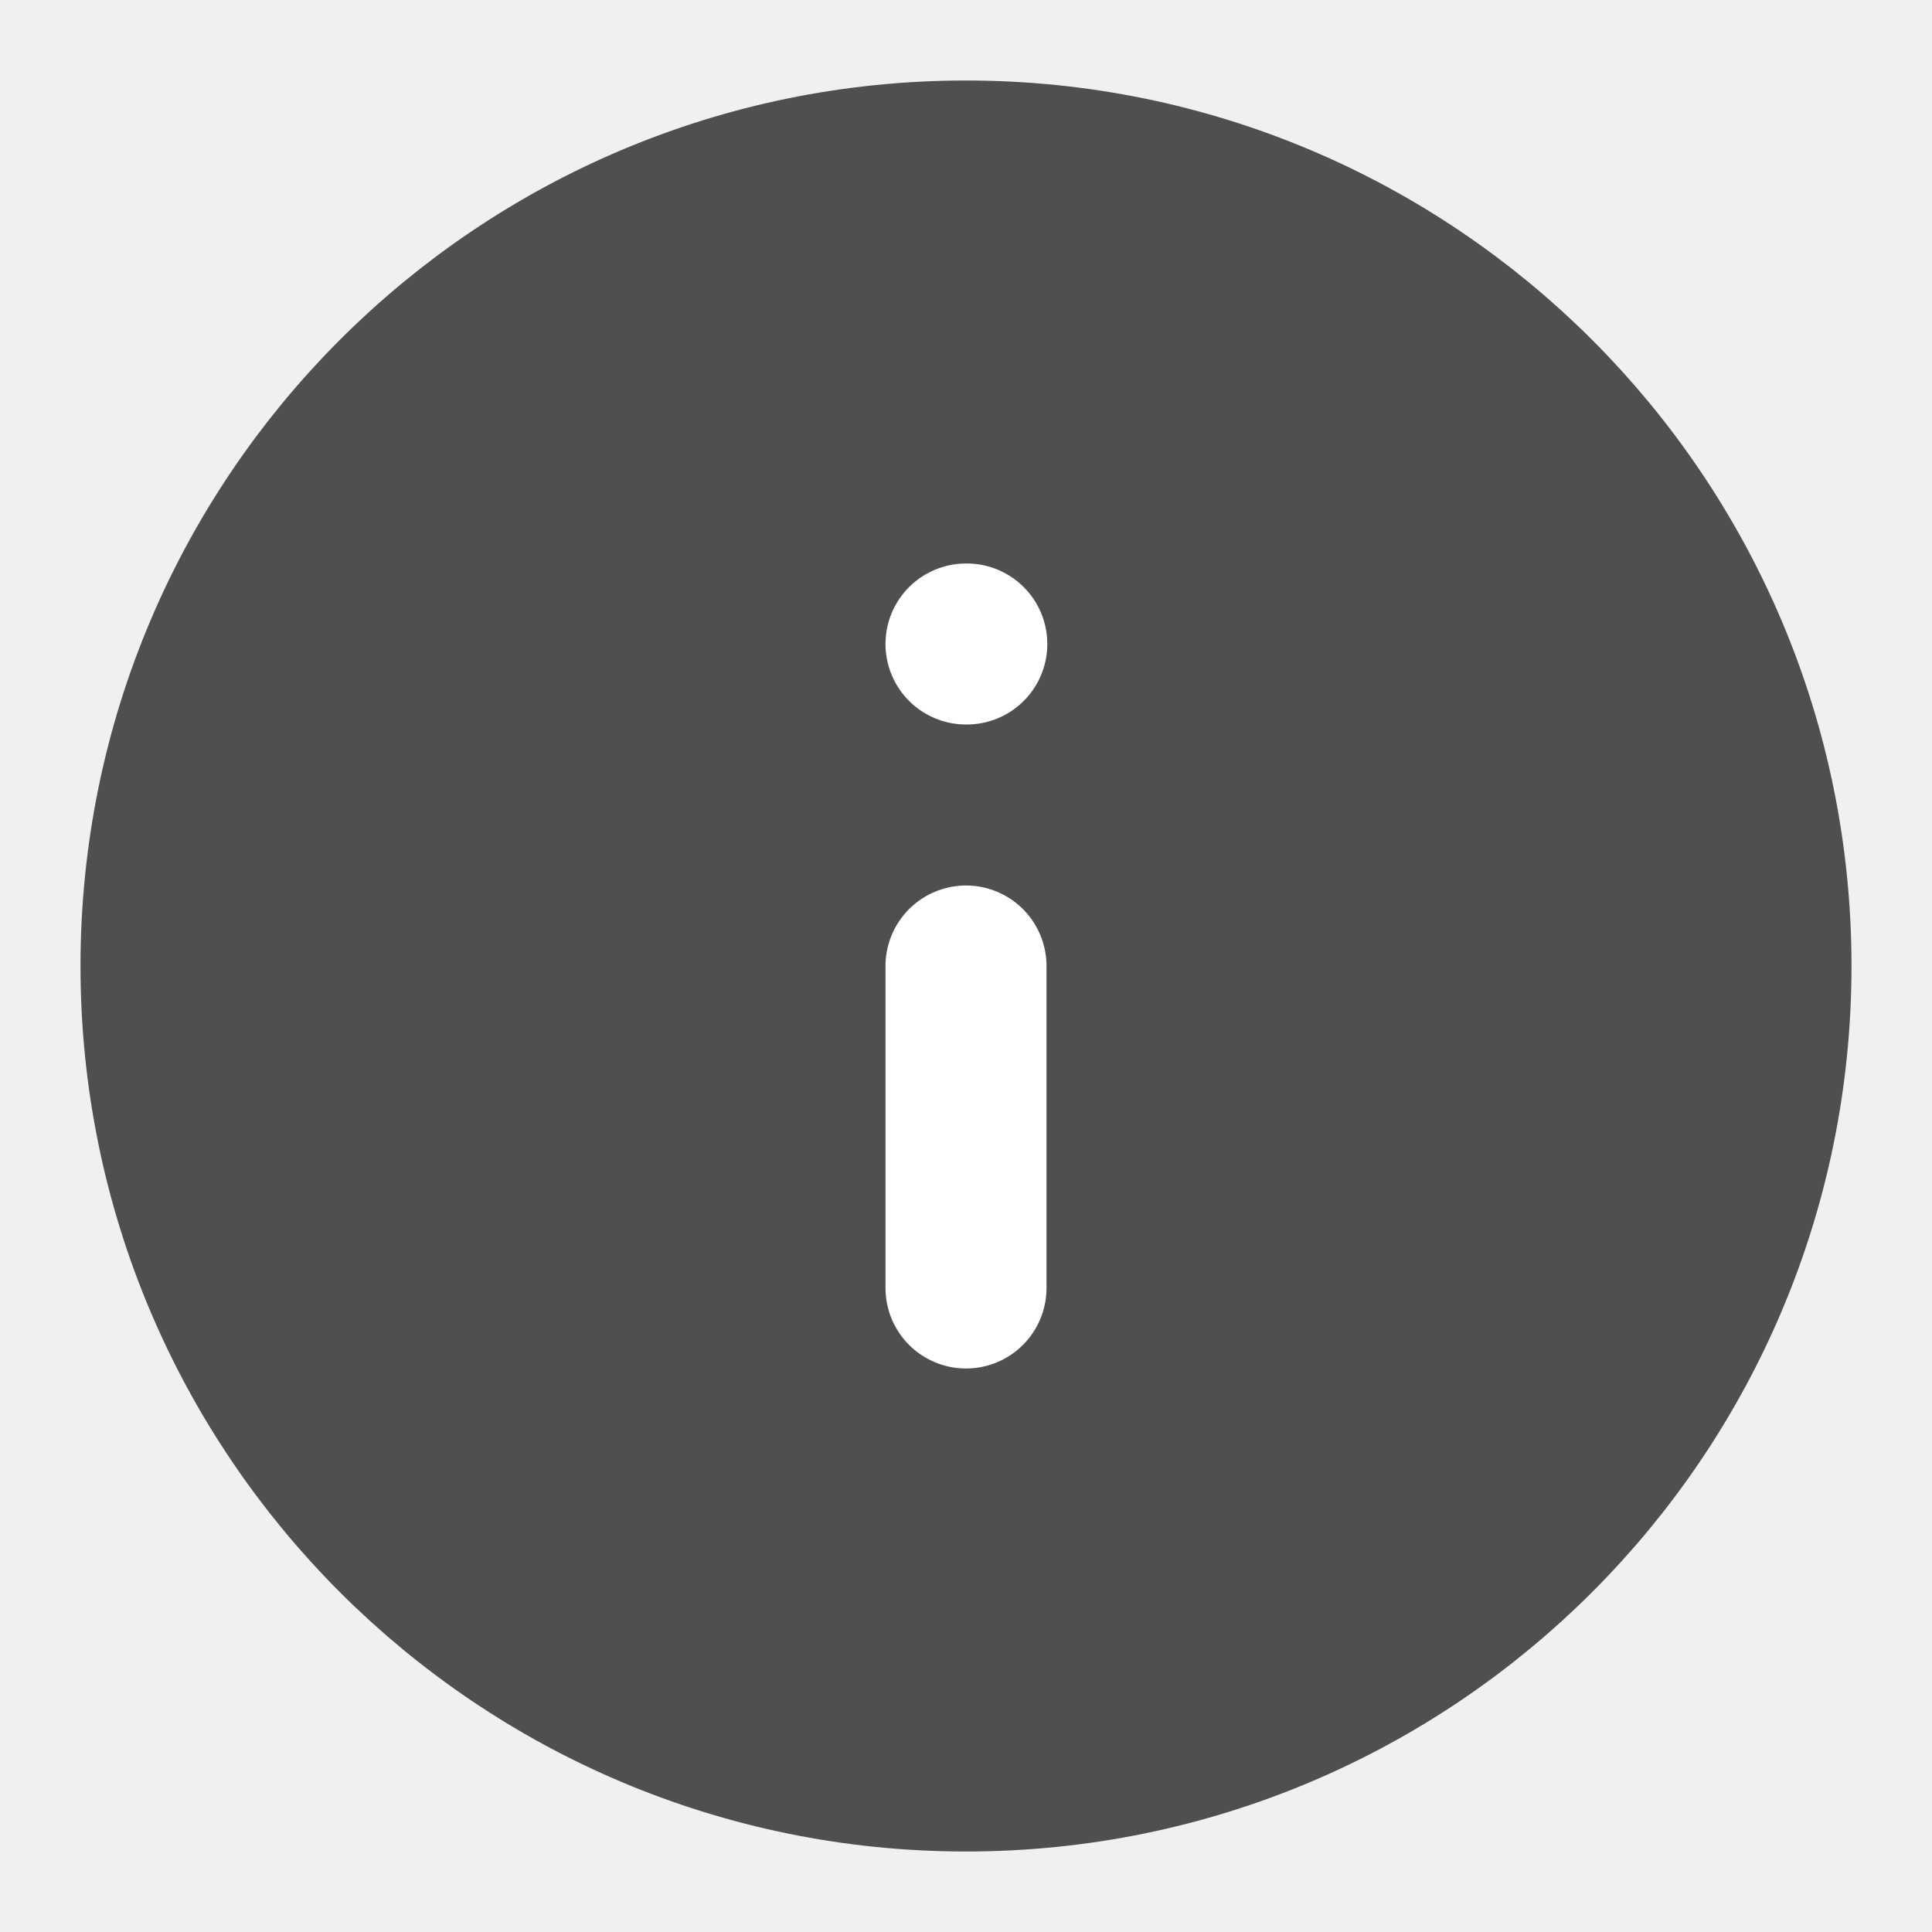
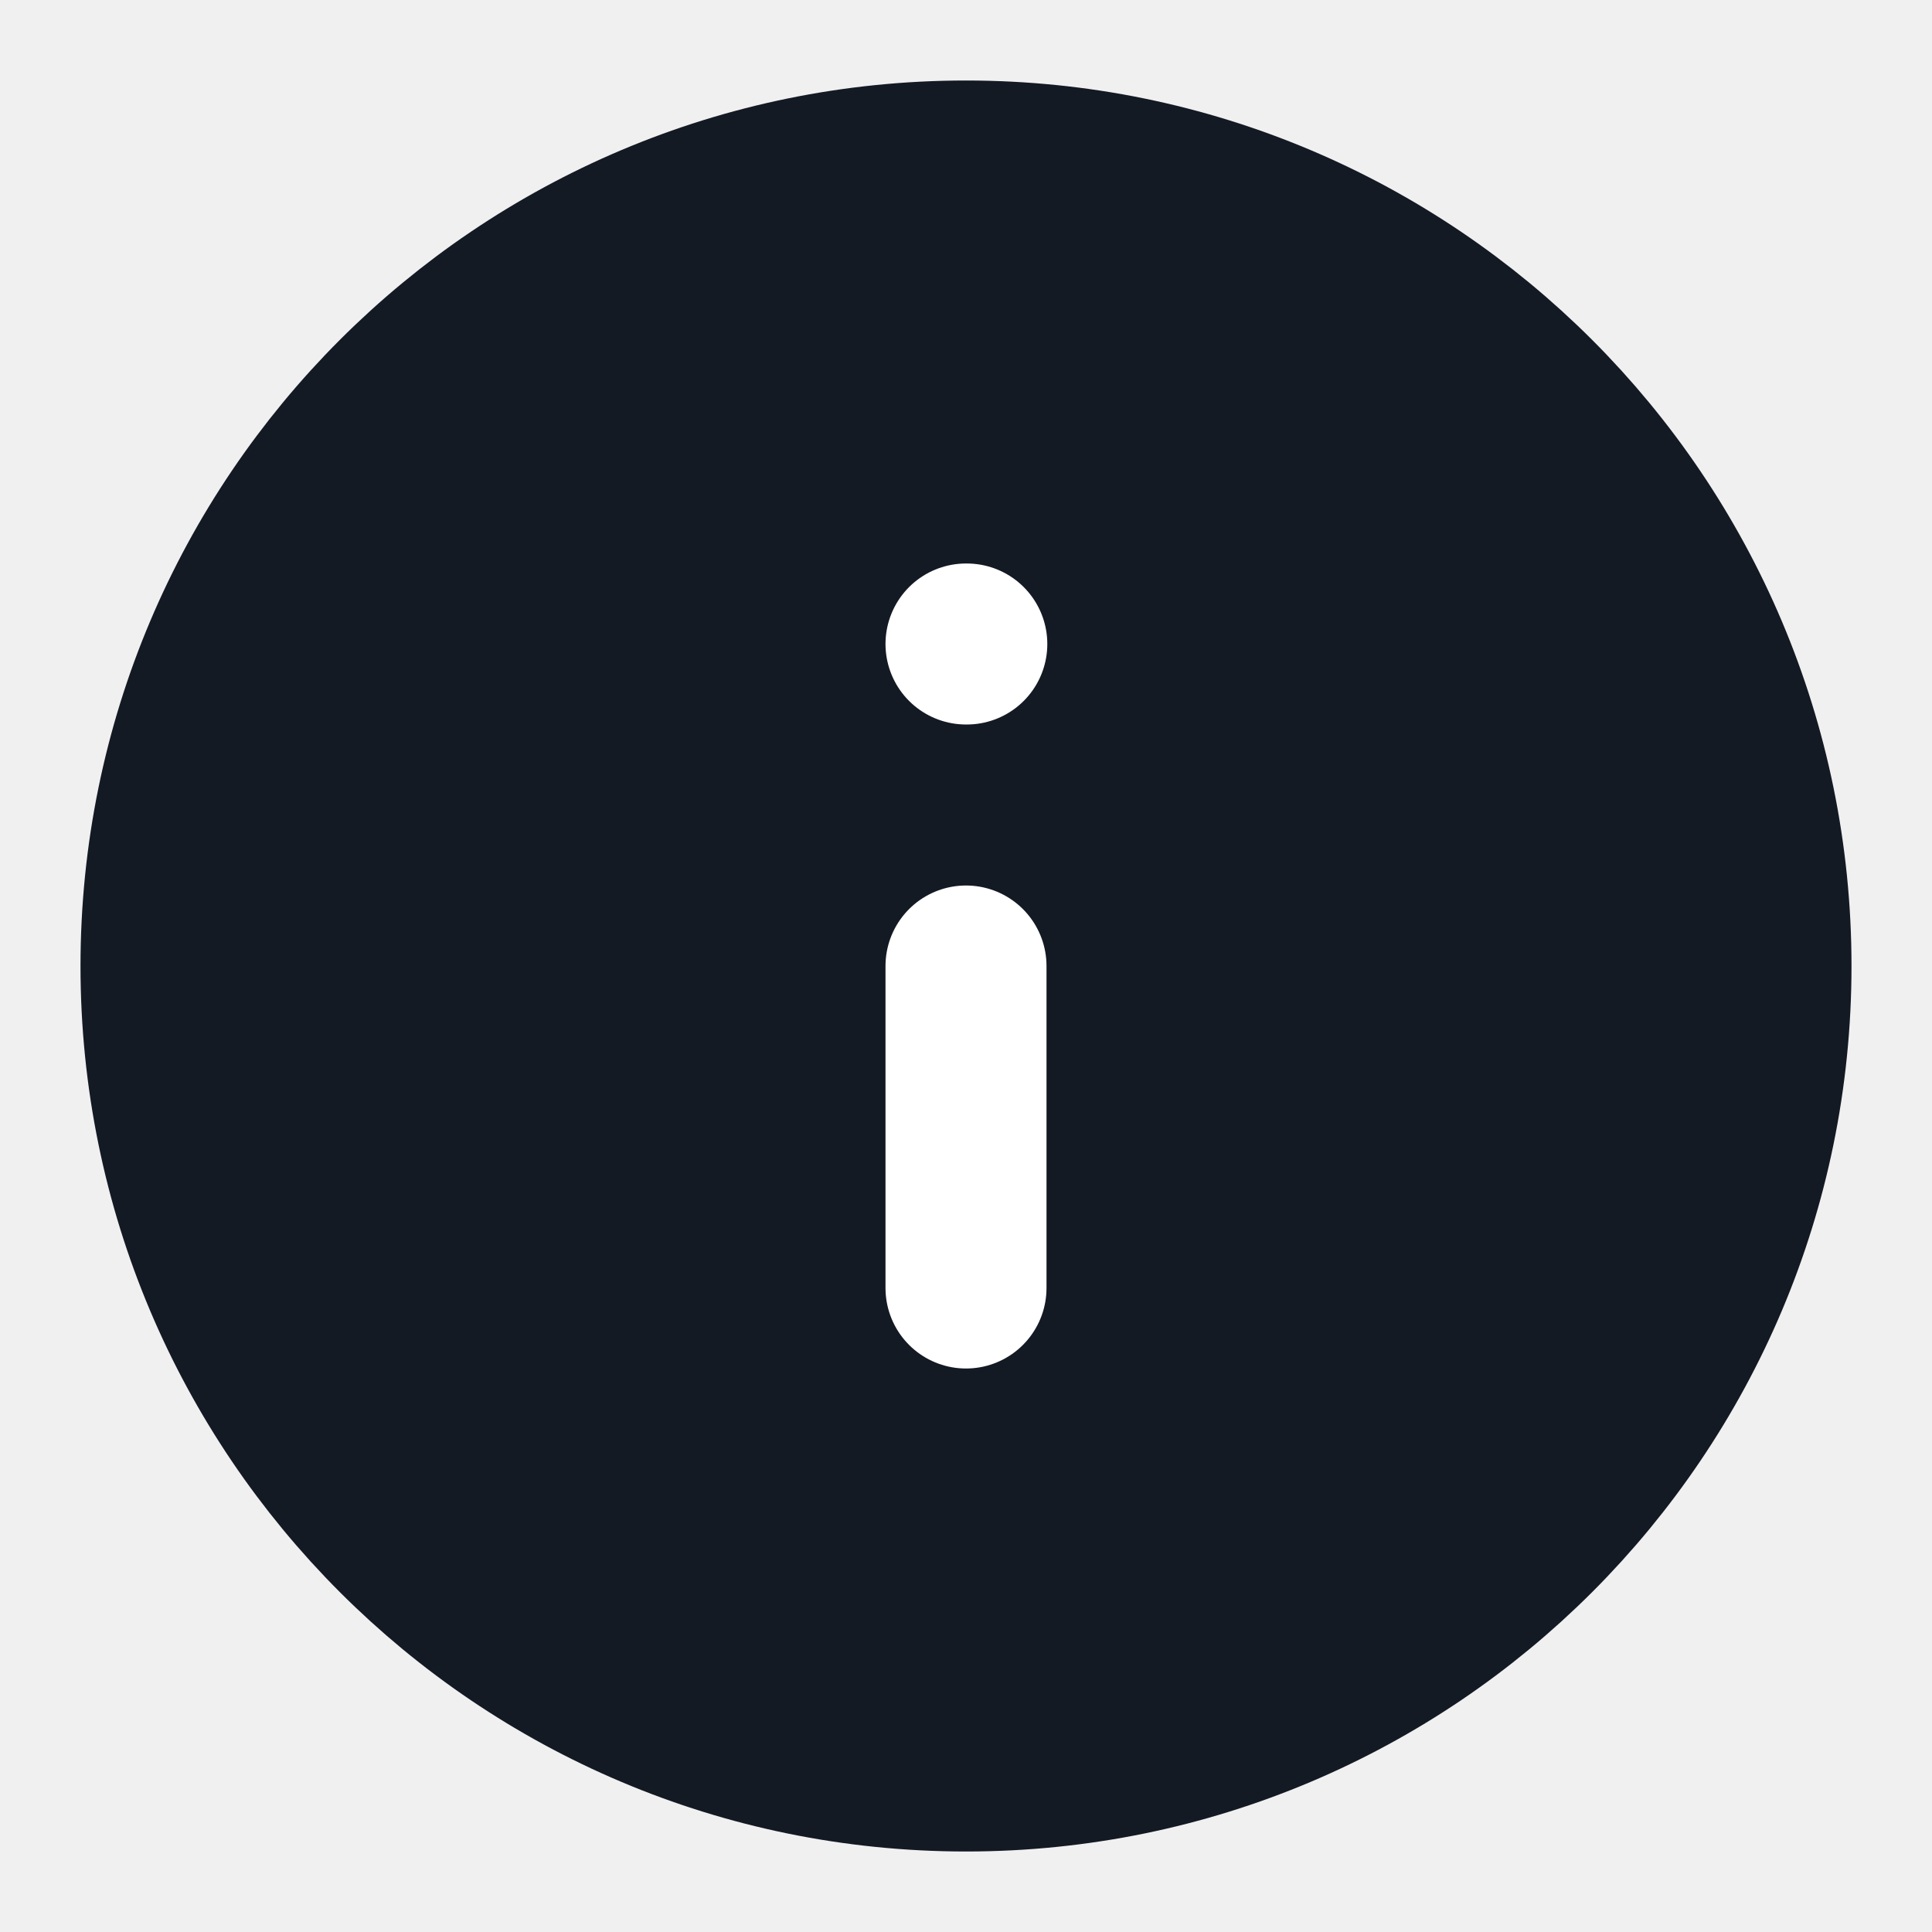
<svg xmlns="http://www.w3.org/2000/svg" width="36" height="36" viewBox="0 0 36 36" fill="none">
-   <path d="M18 33C26.284 33 33 26.284 33 18C33 9.716 26.284 3 18 3C9.716 3 3 9.716 3 18C3 26.284 9.716 33 18 33Z" fill="#4F4F4F" stroke="#4F4F4F" stroke-width="3" stroke-linecap="round" stroke-linejoin="round" />
+   <path d="M18 33C26.284 33 33 26.284 33 18C33 9.716 26.284 3 18 3C9.716 3 3 9.716 3 18C3 26.284 9.716 33 18 33Z" fill="#141A24" stroke="#141A24" stroke-width="3" stroke-linecap="round" stroke-linejoin="round" />
  <path d="M18 24V18" stroke="white" stroke-width="3" stroke-linecap="round" stroke-linejoin="round" />
  <path d="M18 12H18.015" stroke="white" stroke-width="3" stroke-linecap="round" stroke-linejoin="round" />
</svg>
